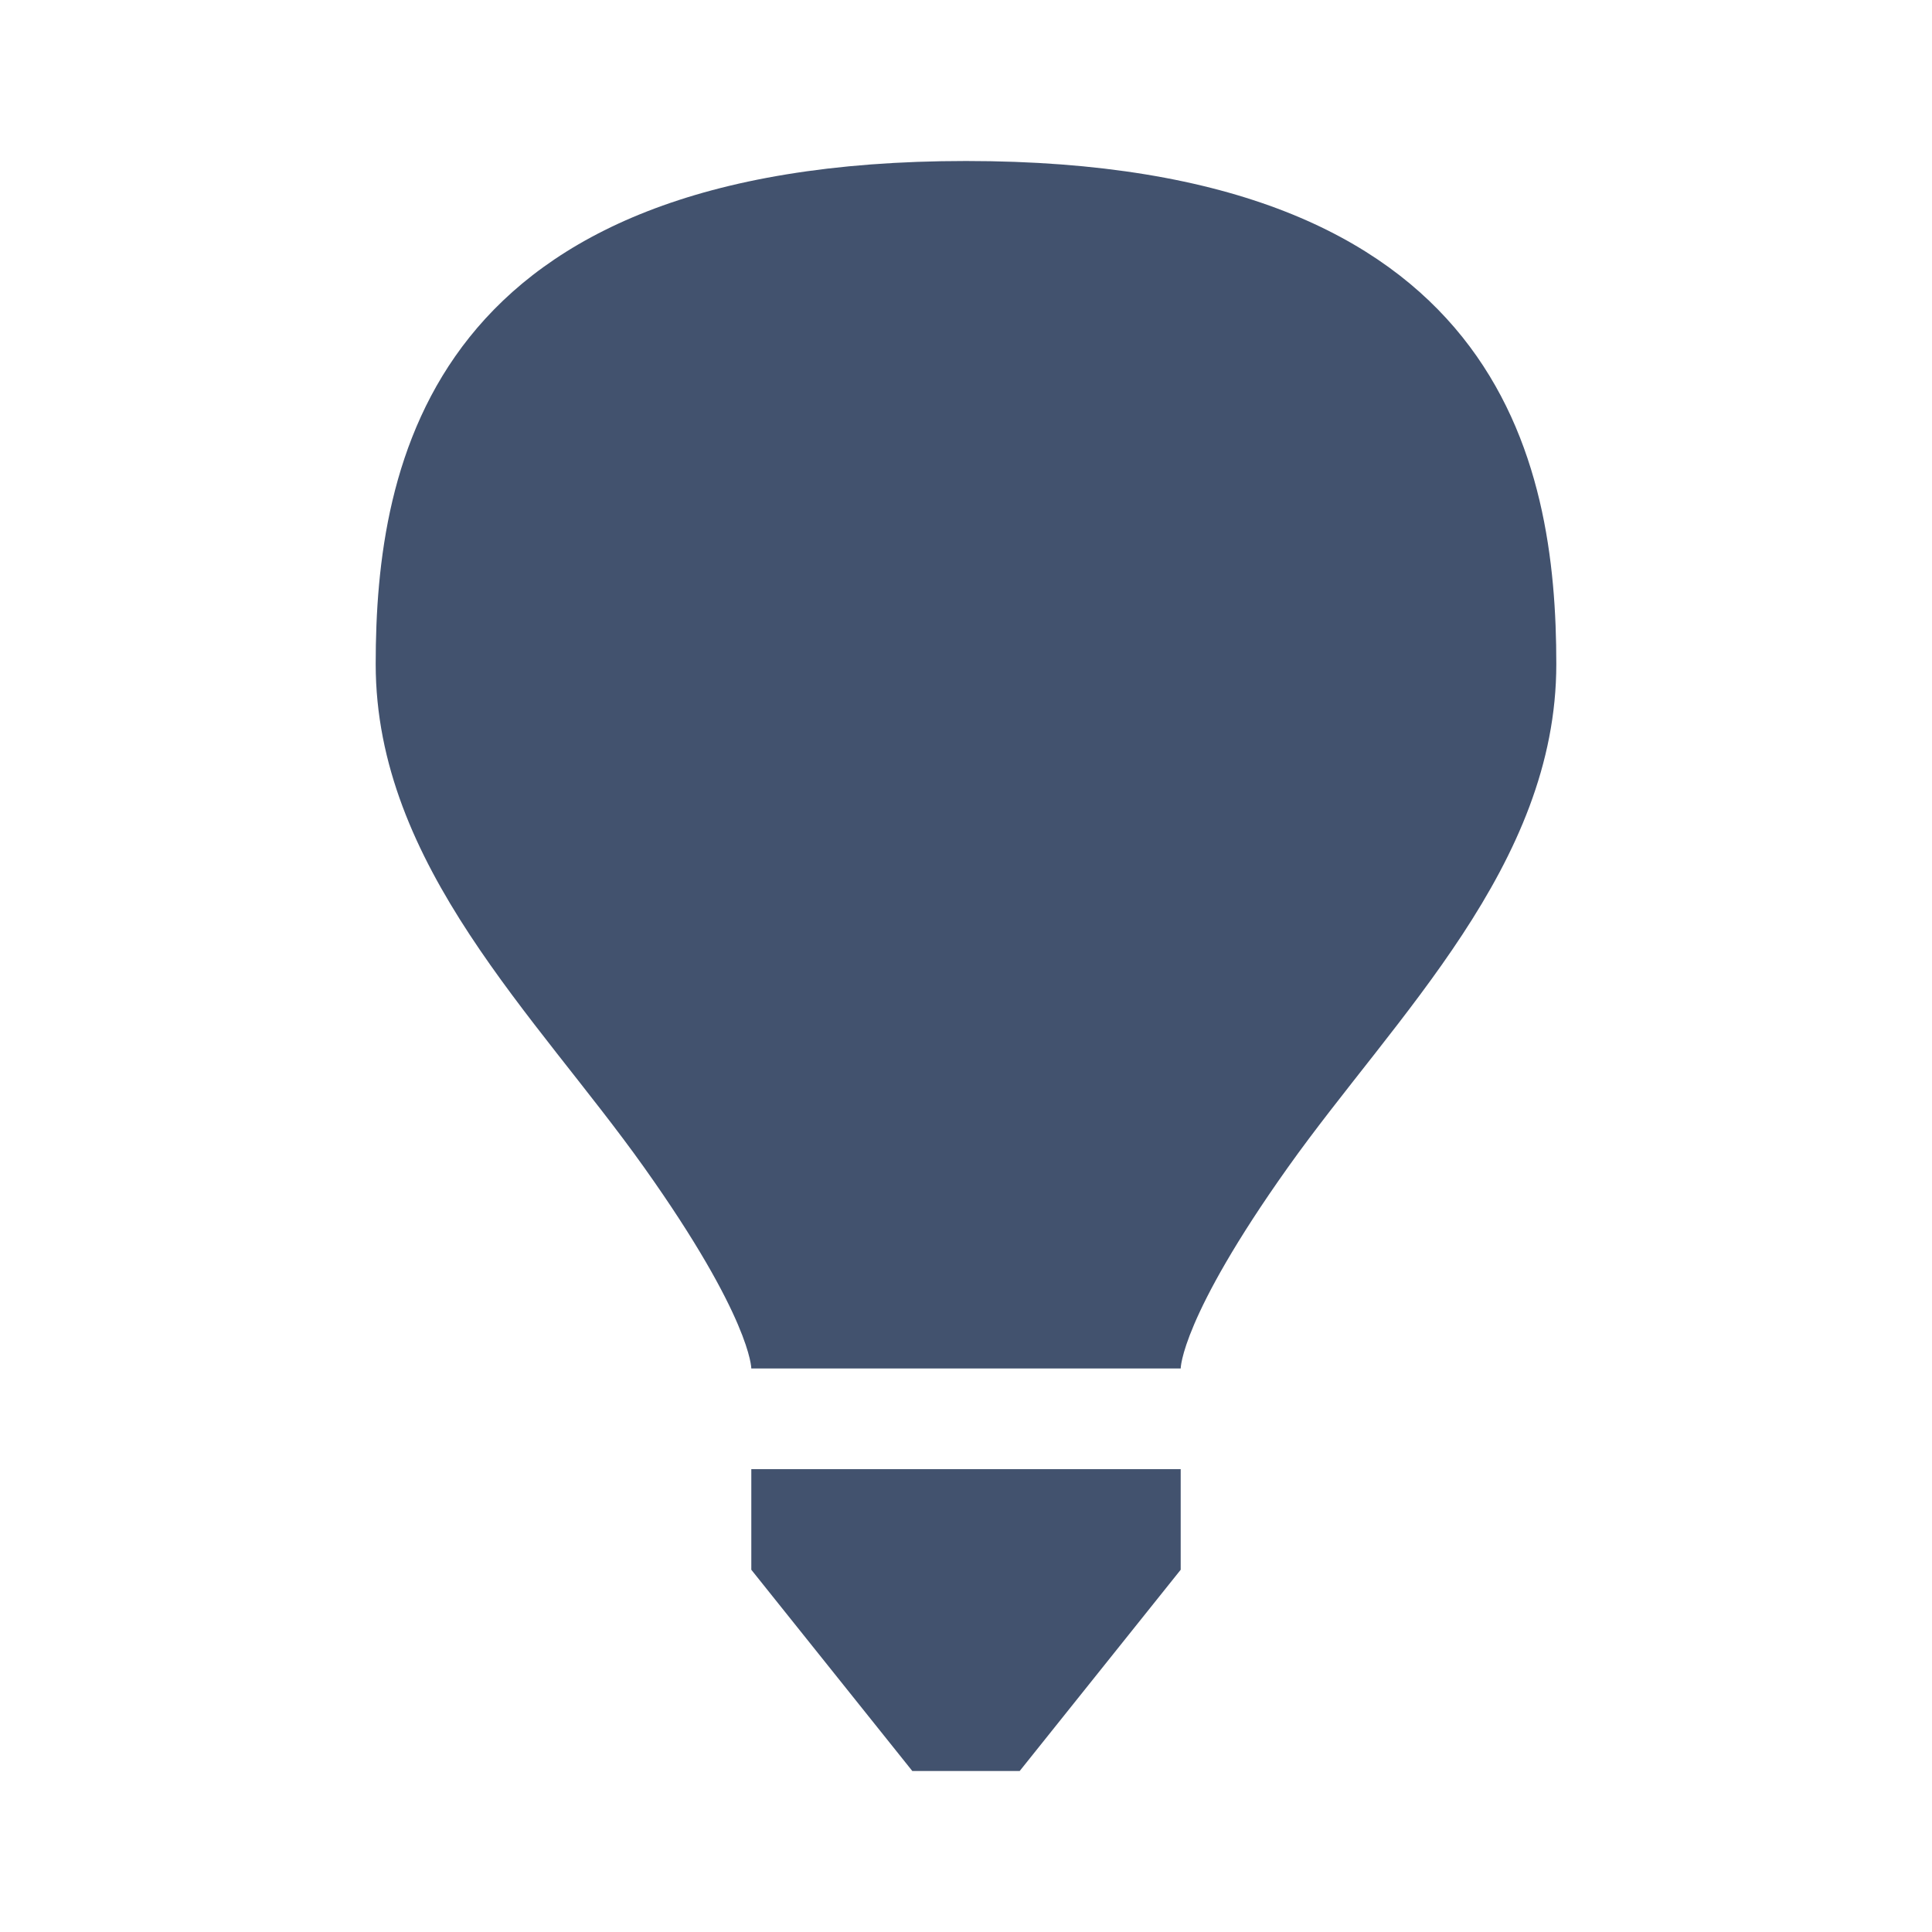
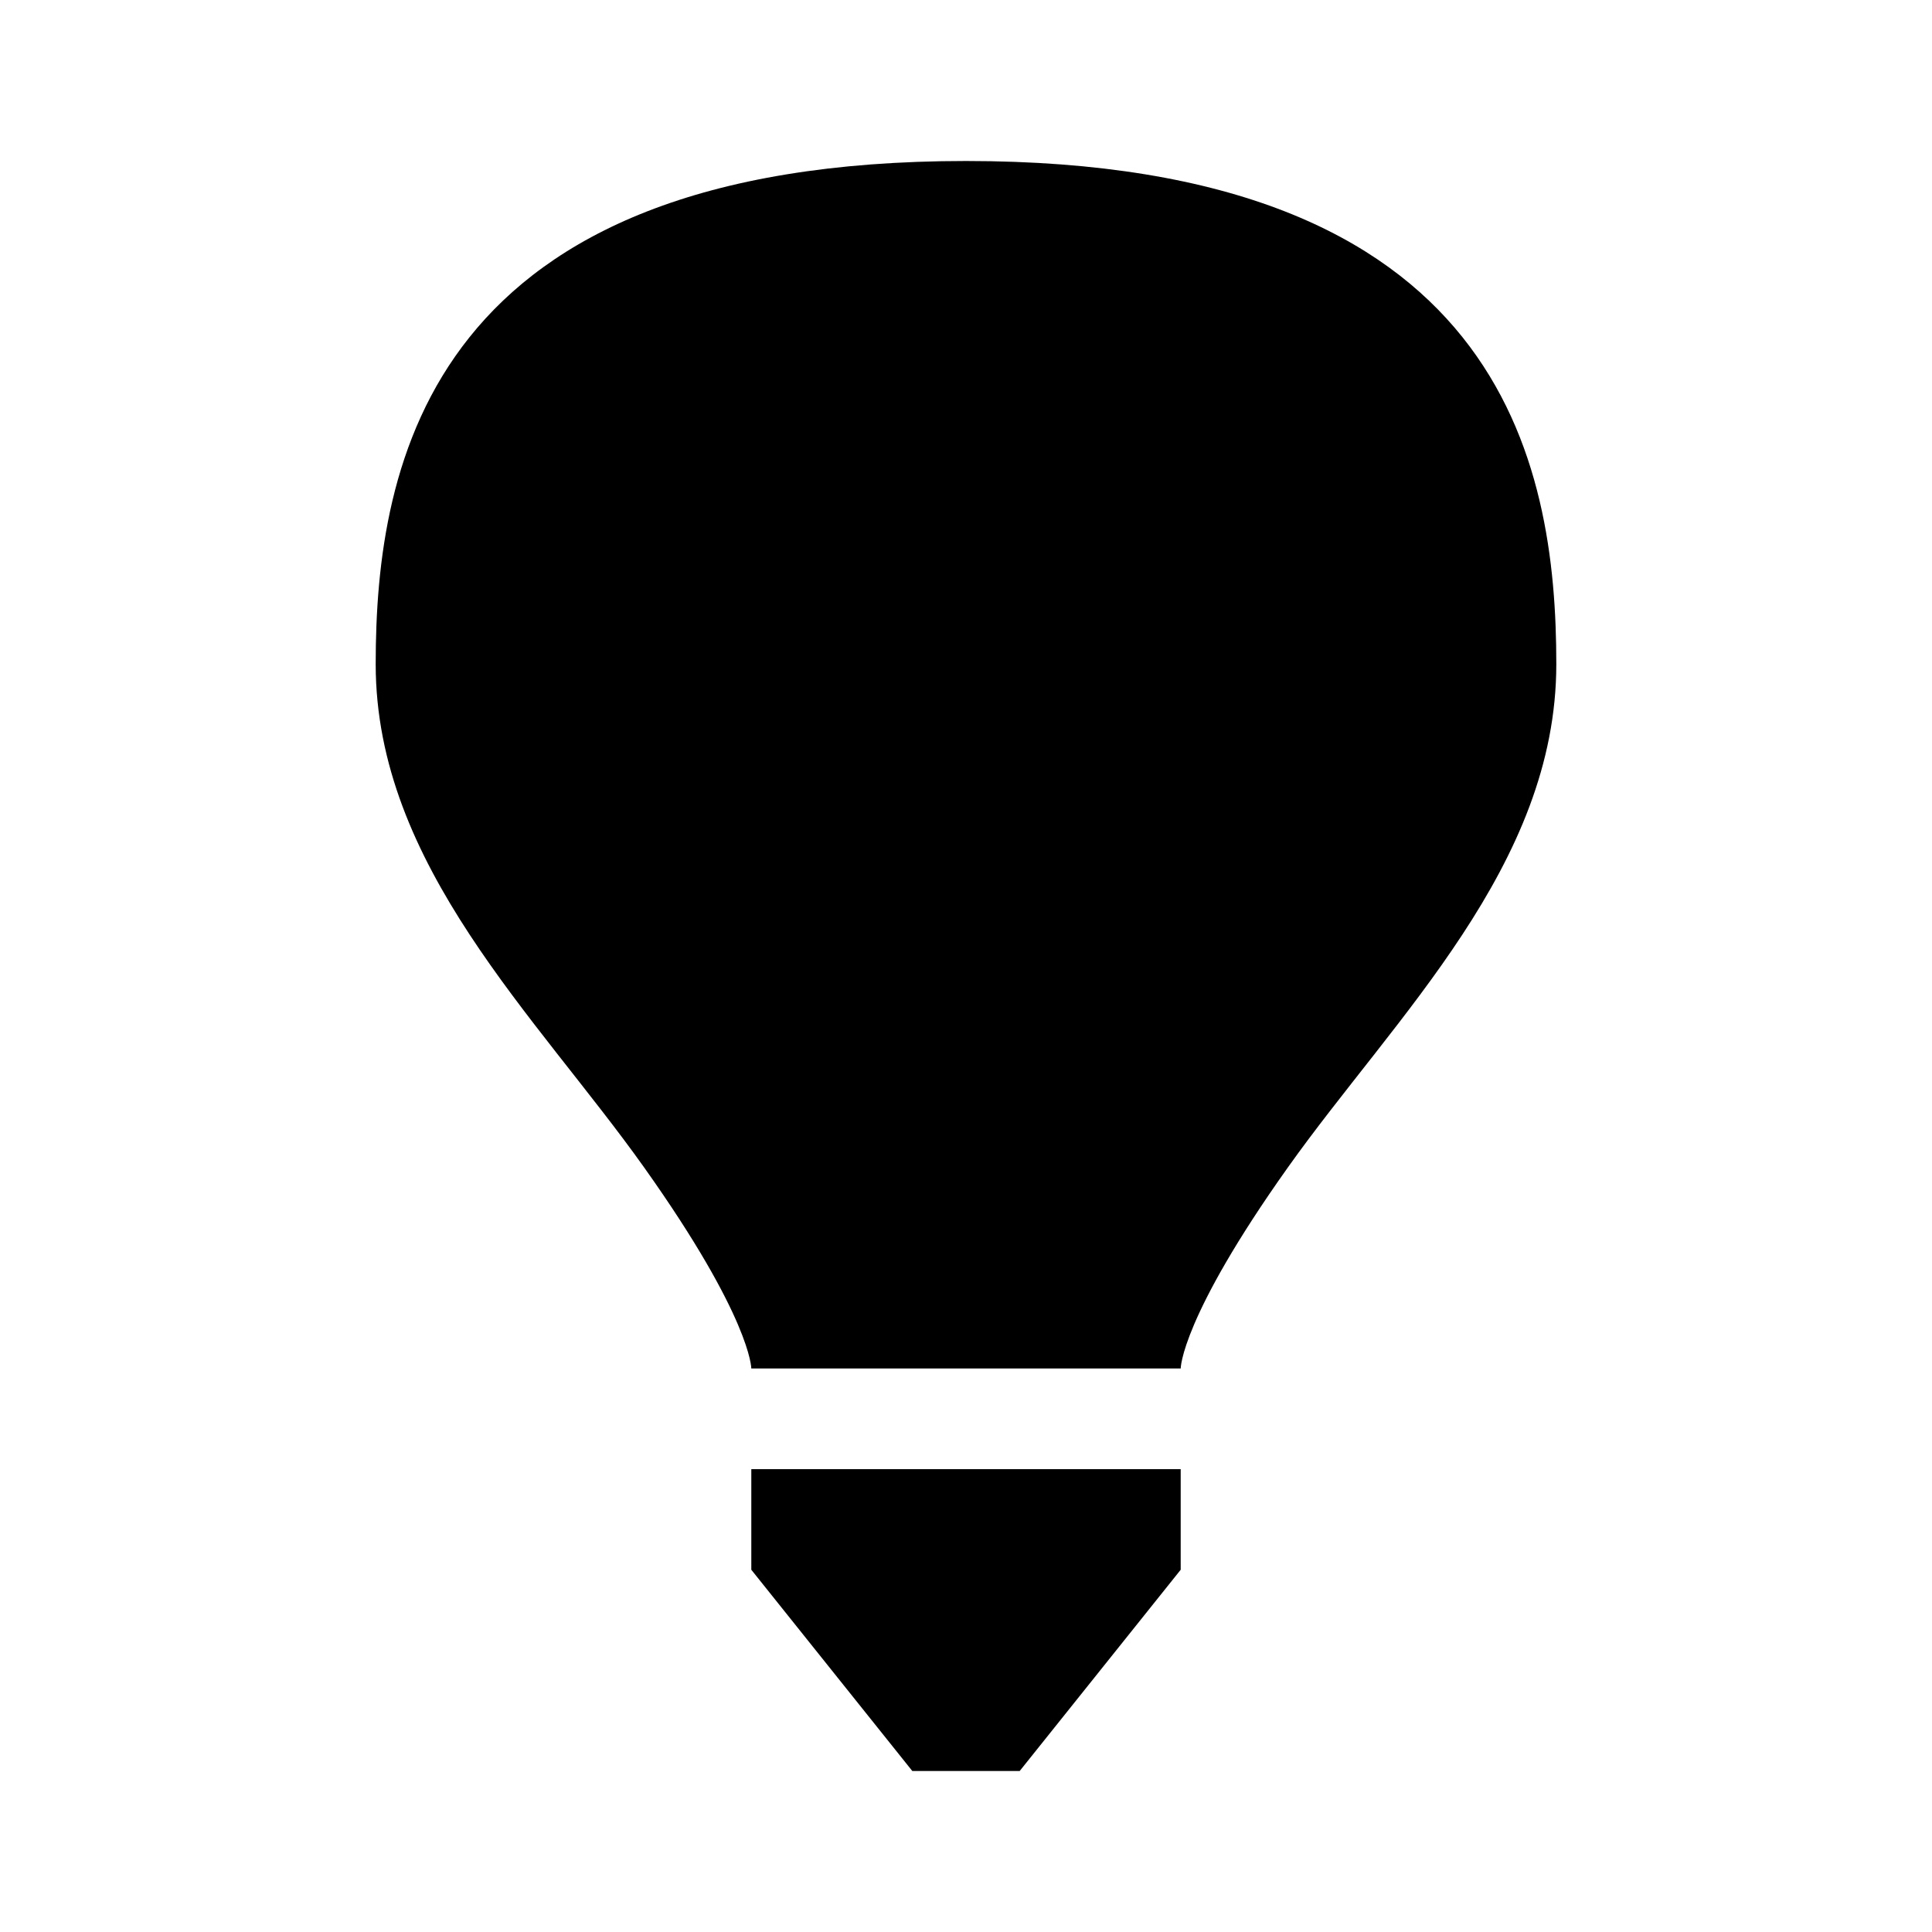
<svg xmlns="http://www.w3.org/2000/svg" width="24px" height="24px" viewBox="0 0 24 24" version="1.1">
  <defs />
  <g id="24-x-20" stroke="none" stroke-width="1" fill="none" fill-rule="evenodd">
-     <g id="editor-24x20/editor-hint" fill="#42526E">
+     <g id="editor-24x20/editor-hint" fill="currentColor">
      <g id="hint" transform="translate(4, 2)">
        <path d="M10.667,15 C10.667,15 10.667,14.375 12,12.5 C13.333,10.625 15.333,8.75 15.333,6.25 C15.333,3.75 14.667,0 8,0 C1.333,9.04568658e-16 0.667,3.75 0.667,6.25 C0.667,8.75 2.667,10.625 4,12.5 C5.333,14.375 5.333,15 5.333,15 L10.667,15 Z M5.333,16.25 L10.667,16.25 L10.667,17.5 L8.667,20 L7.333,20 L5.333,17.5 L5.333,16.25 Z" id="Shape" />
      </g>
    </g>
  </g>
</svg>
